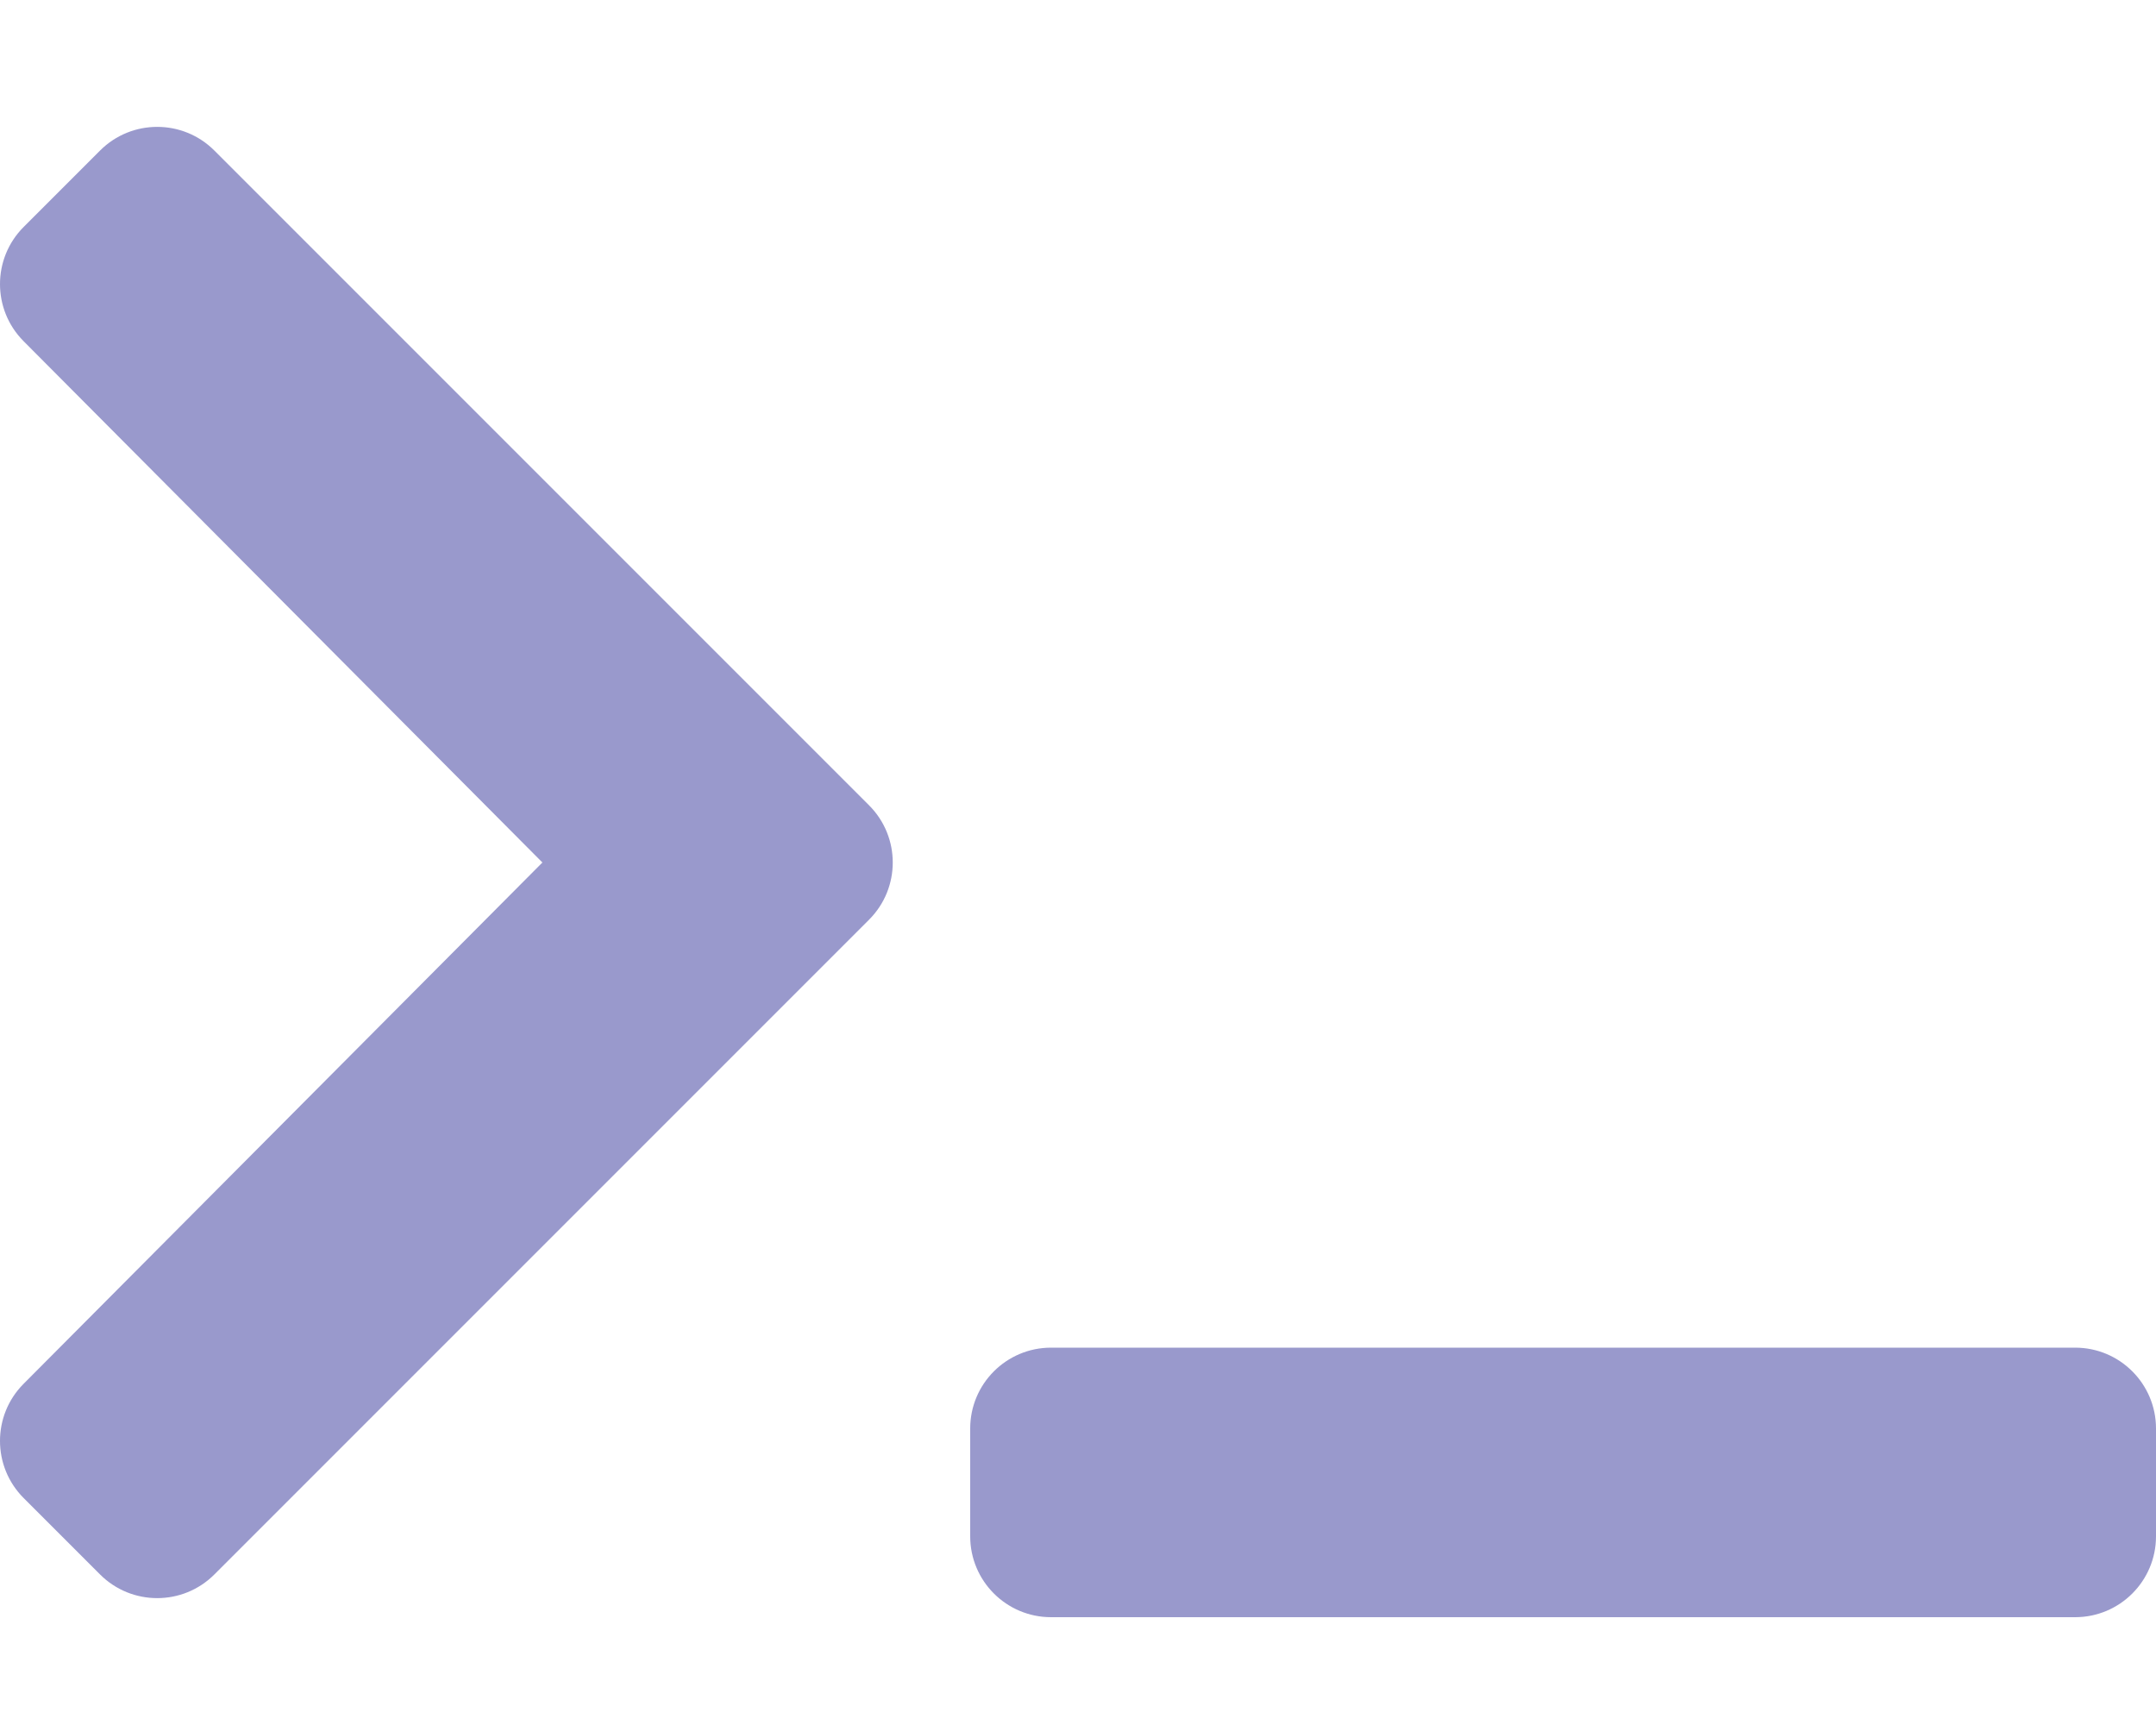
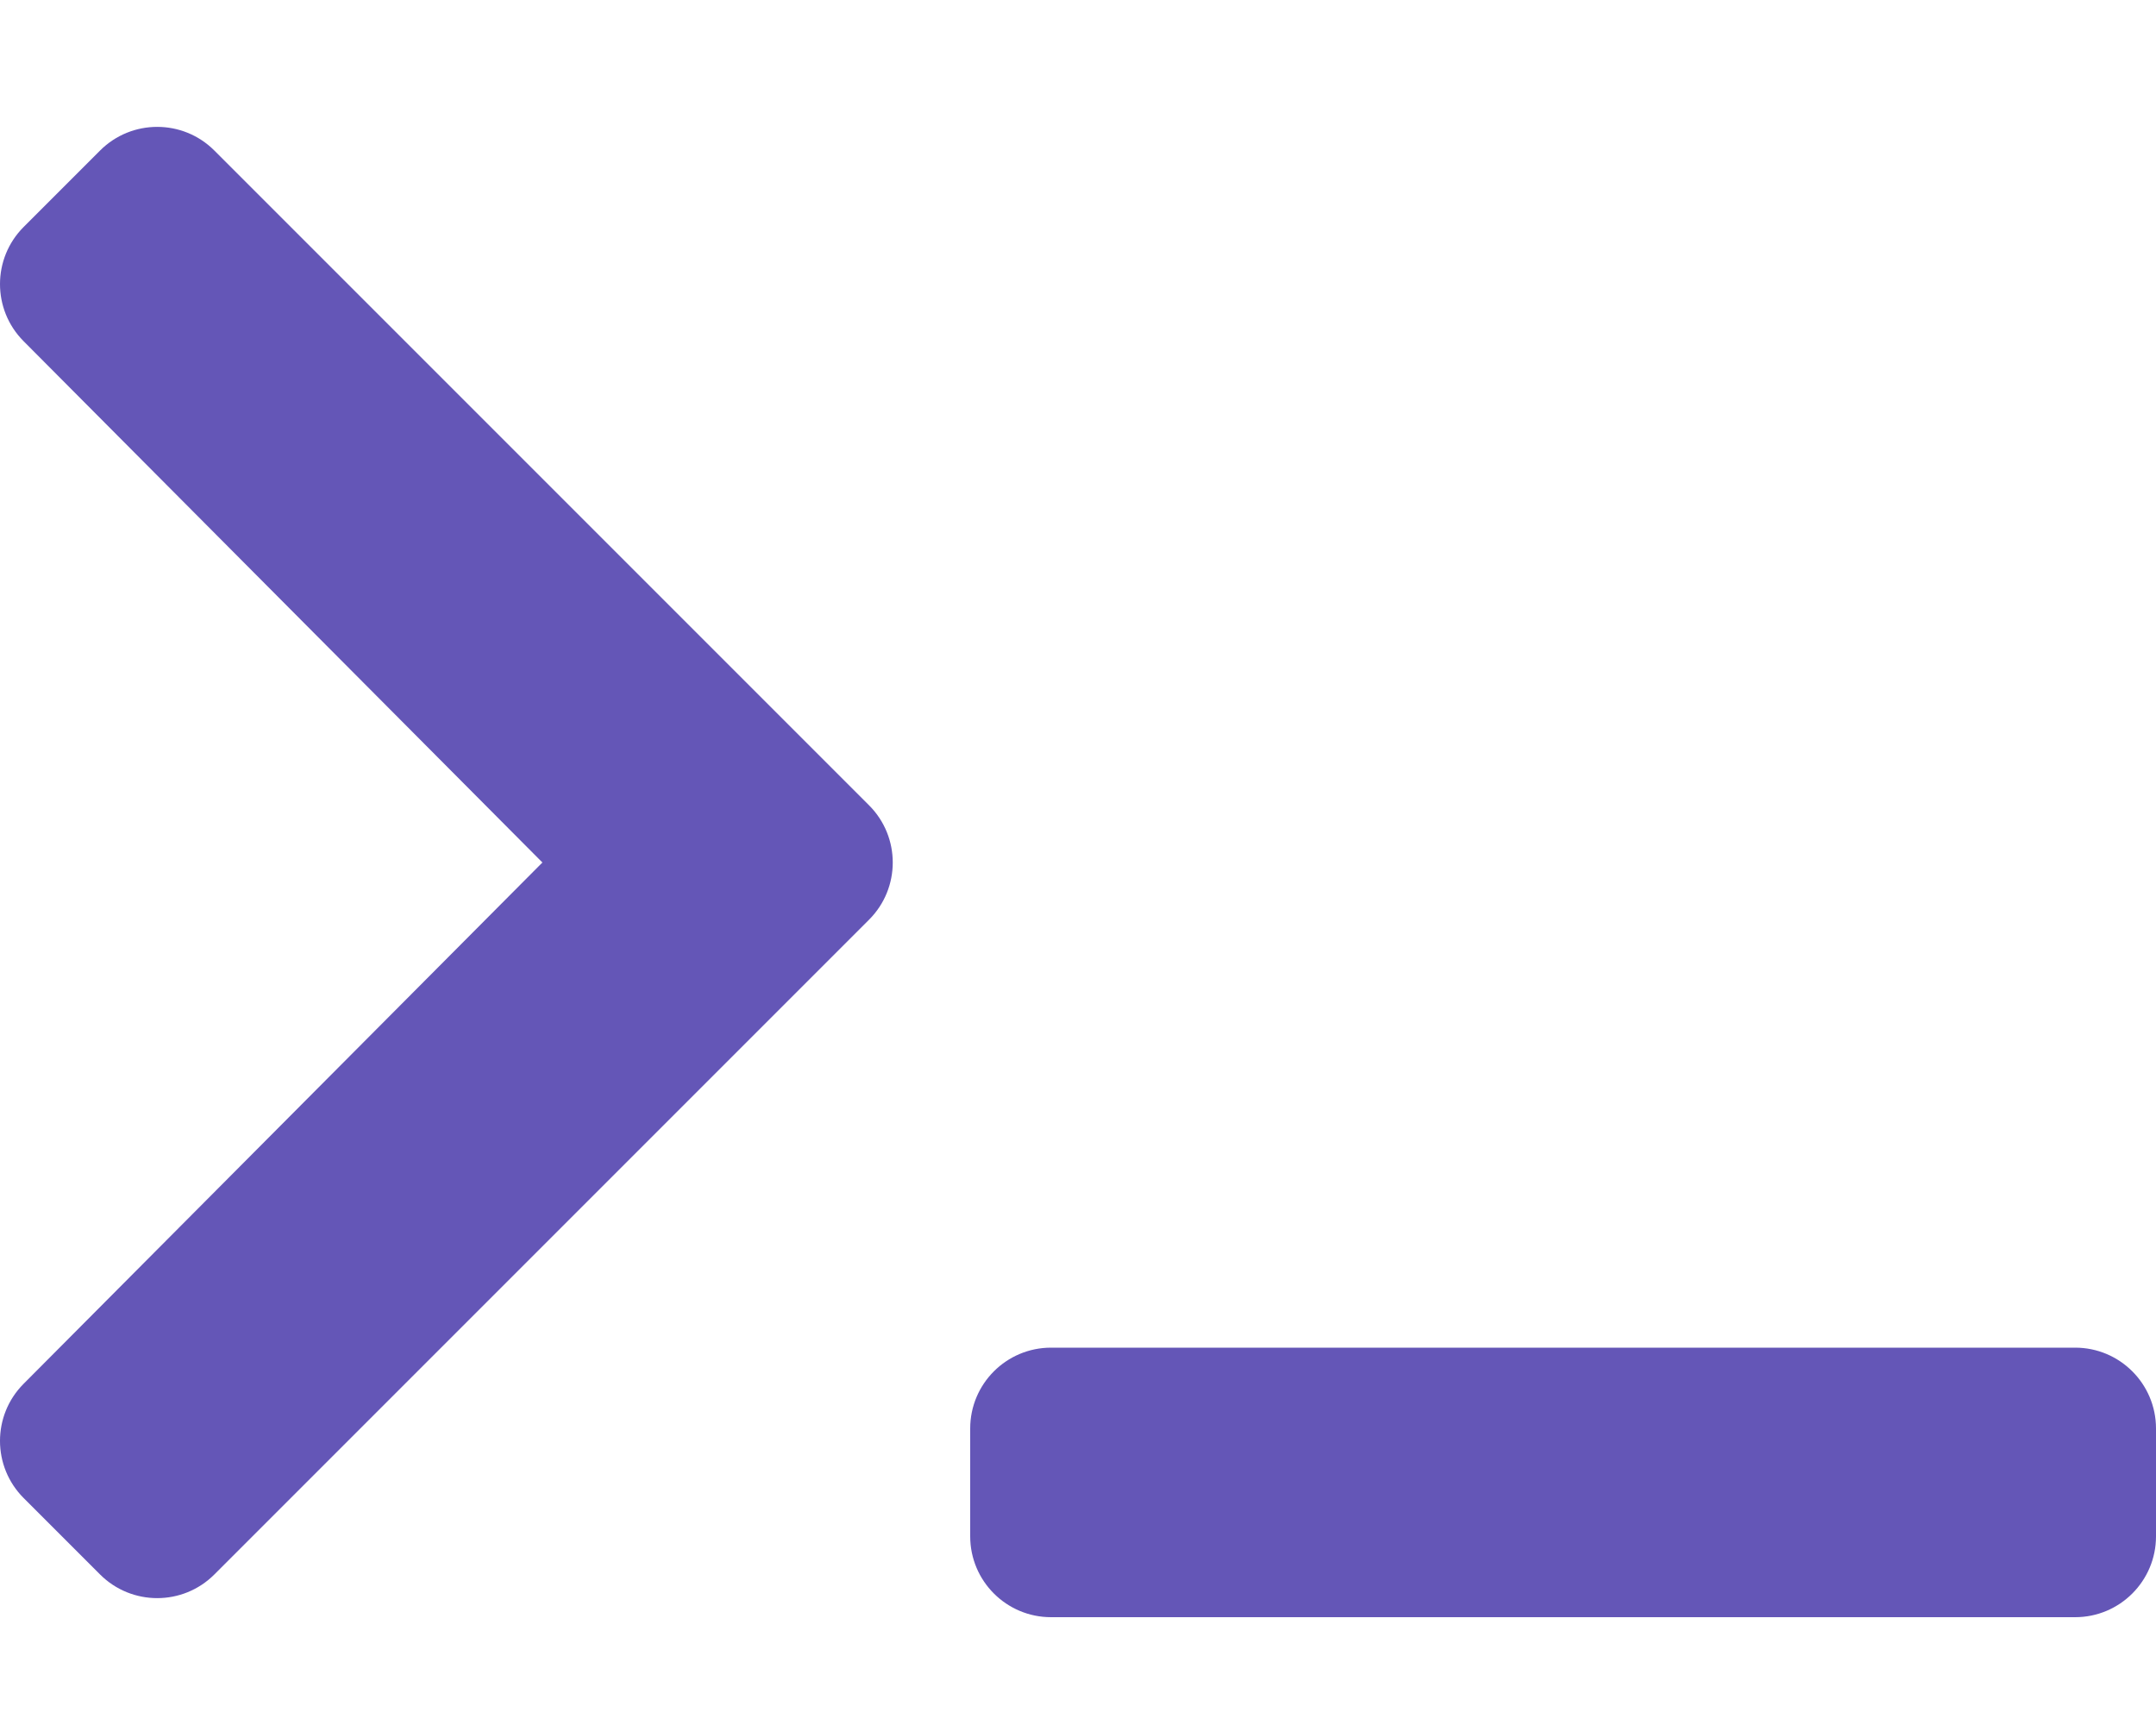
- <svg xmlns="http://www.w3.org/2000/svg" style="fill:#9999CC;" viewBox="0 0 640 512">
+ <svg xmlns="http://www.w3.org/2000/svg" style="fill:#6456B7;" viewBox="0 0 640 512">
  <path d="M257.981 272.971L63.638 467.314c-9.373 9.373-24.569 9.373-33.941 0L7.029 444.647c-9.357-9.357-9.375-24.522-.04-33.901L161.011 256 6.99 101.255c-9.335-9.379-9.317-24.544.04-33.901l22.667-22.667c9.373-9.373 24.569-9.373 33.941 0L257.981 239.03c9.373 9.372 9.373 24.568 0 33.941zM640 456v-32c0-13.255-10.745-24-24-24H312c-13.255 0-24 10.745-24 24v32c0 13.255 10.745 24 24 24h304c13.255 0 24-10.745 24-24z" />
</svg>
